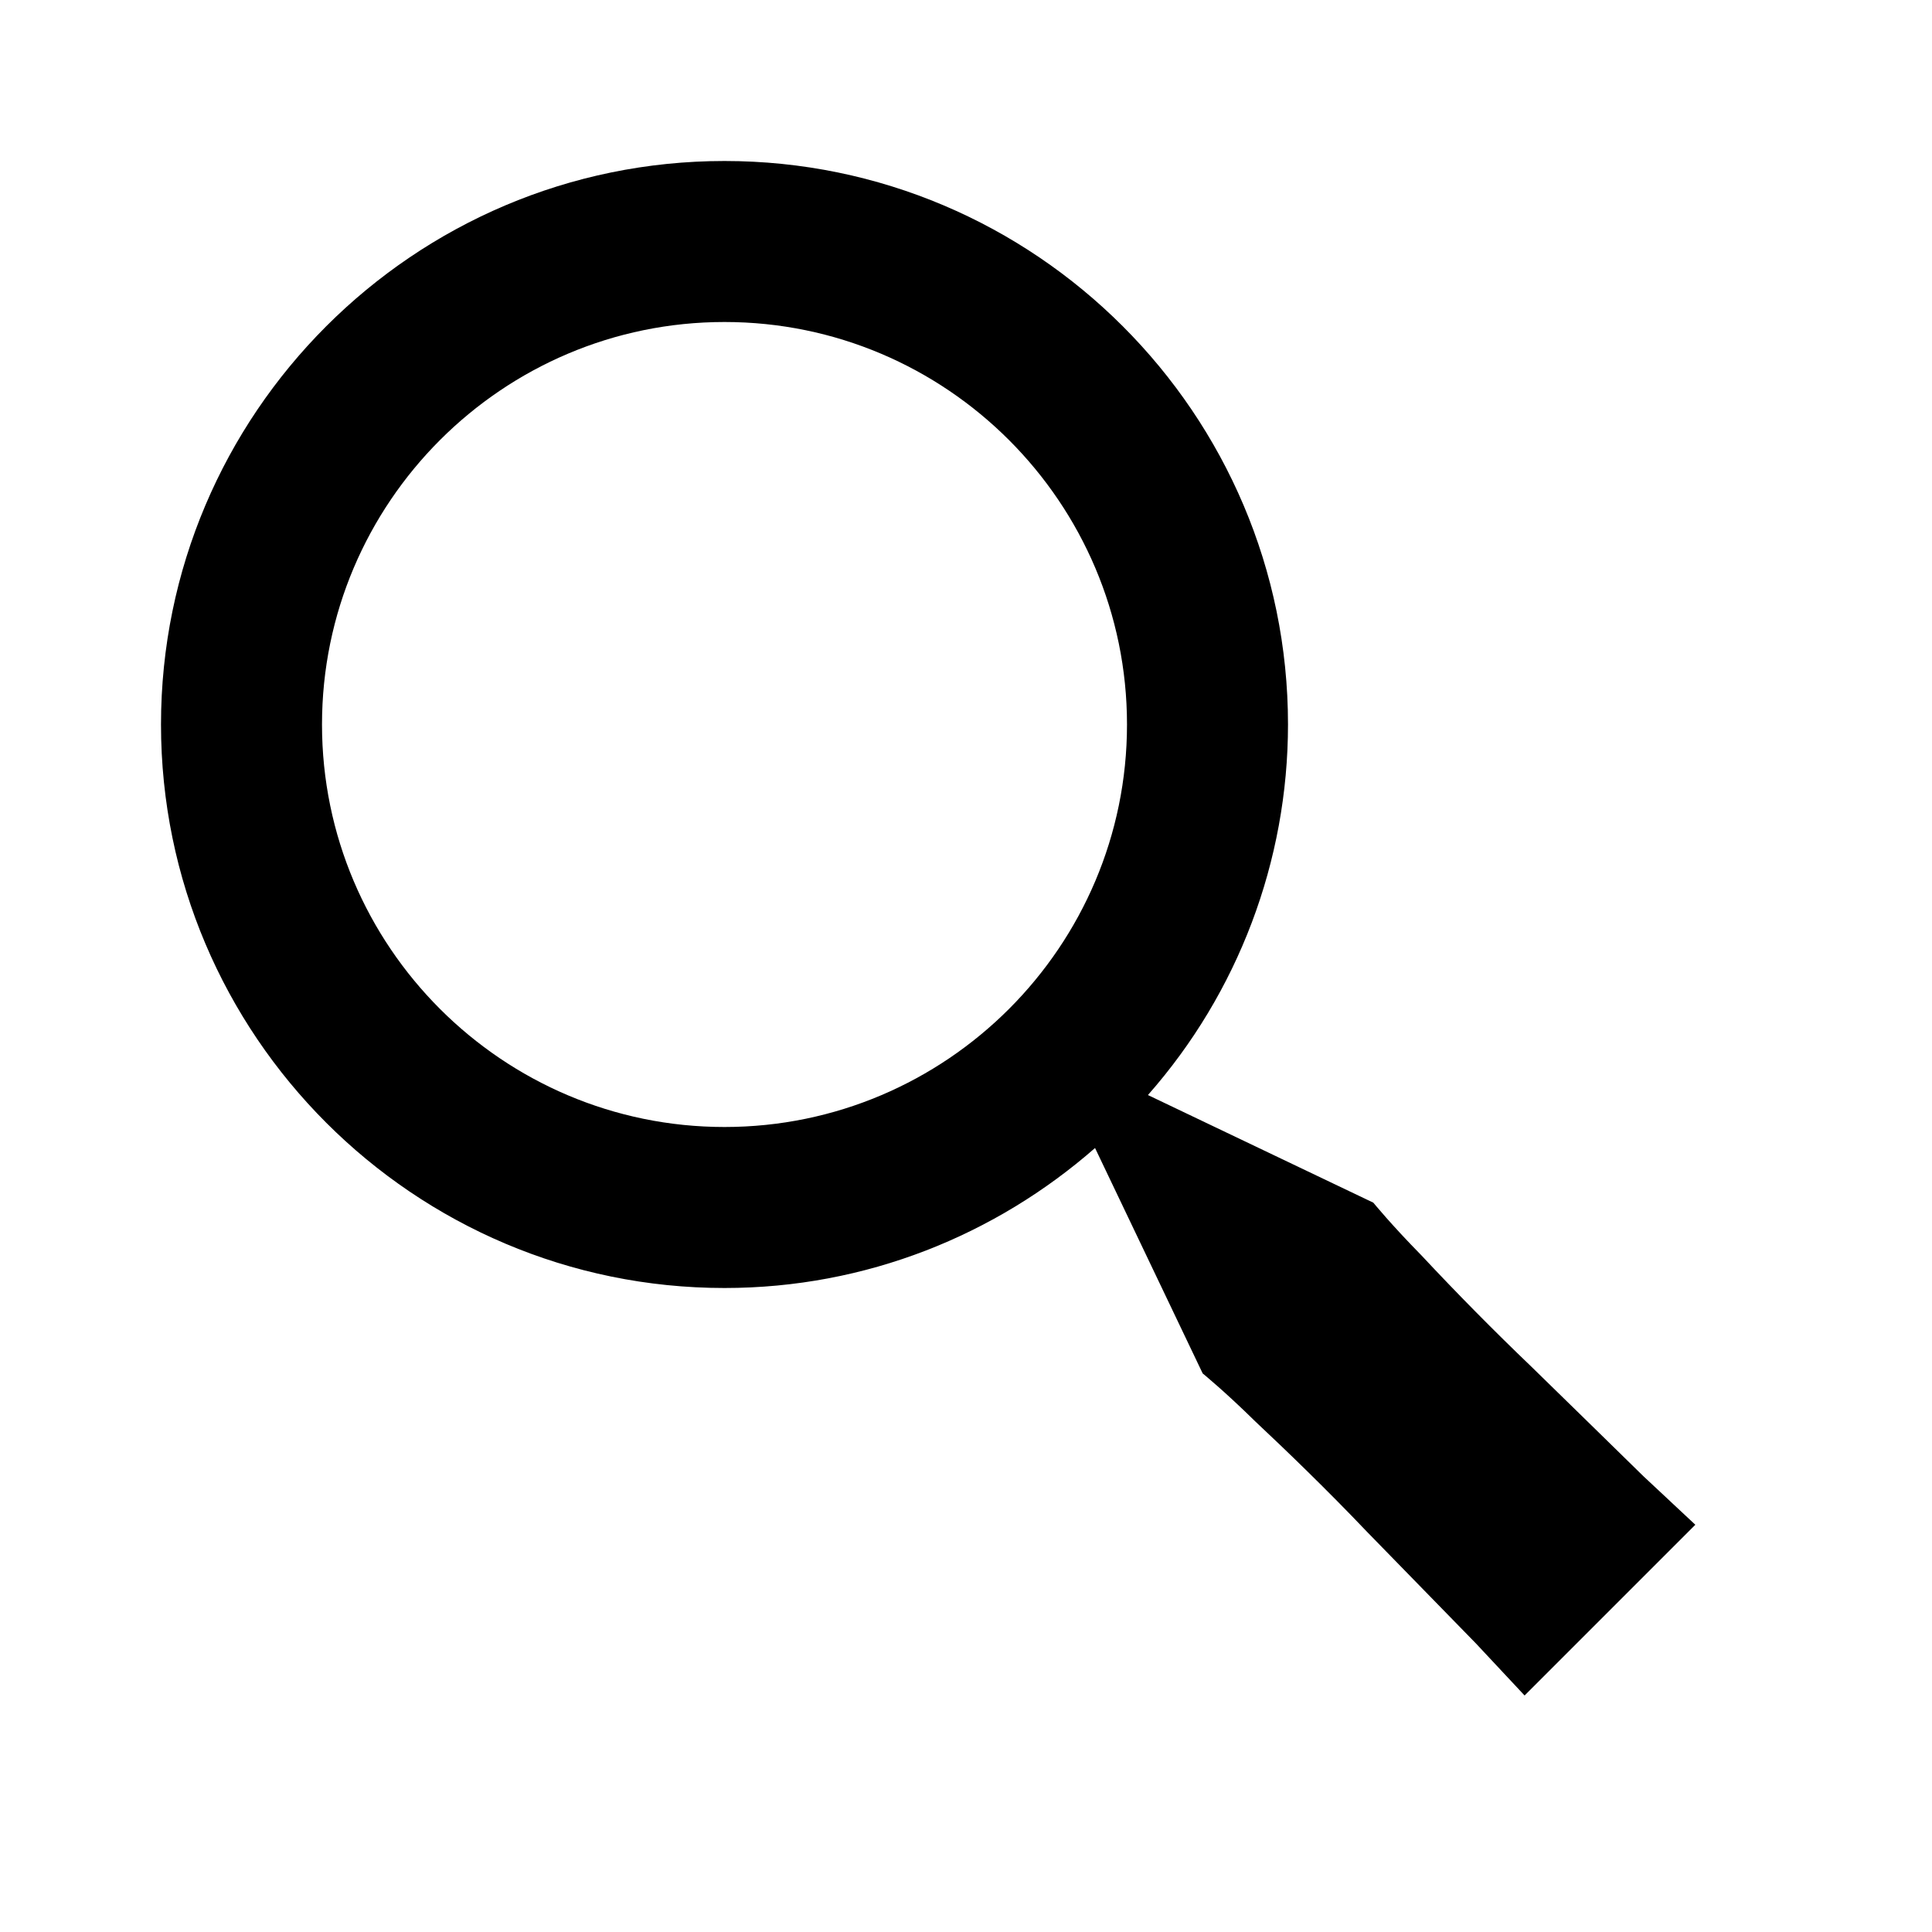
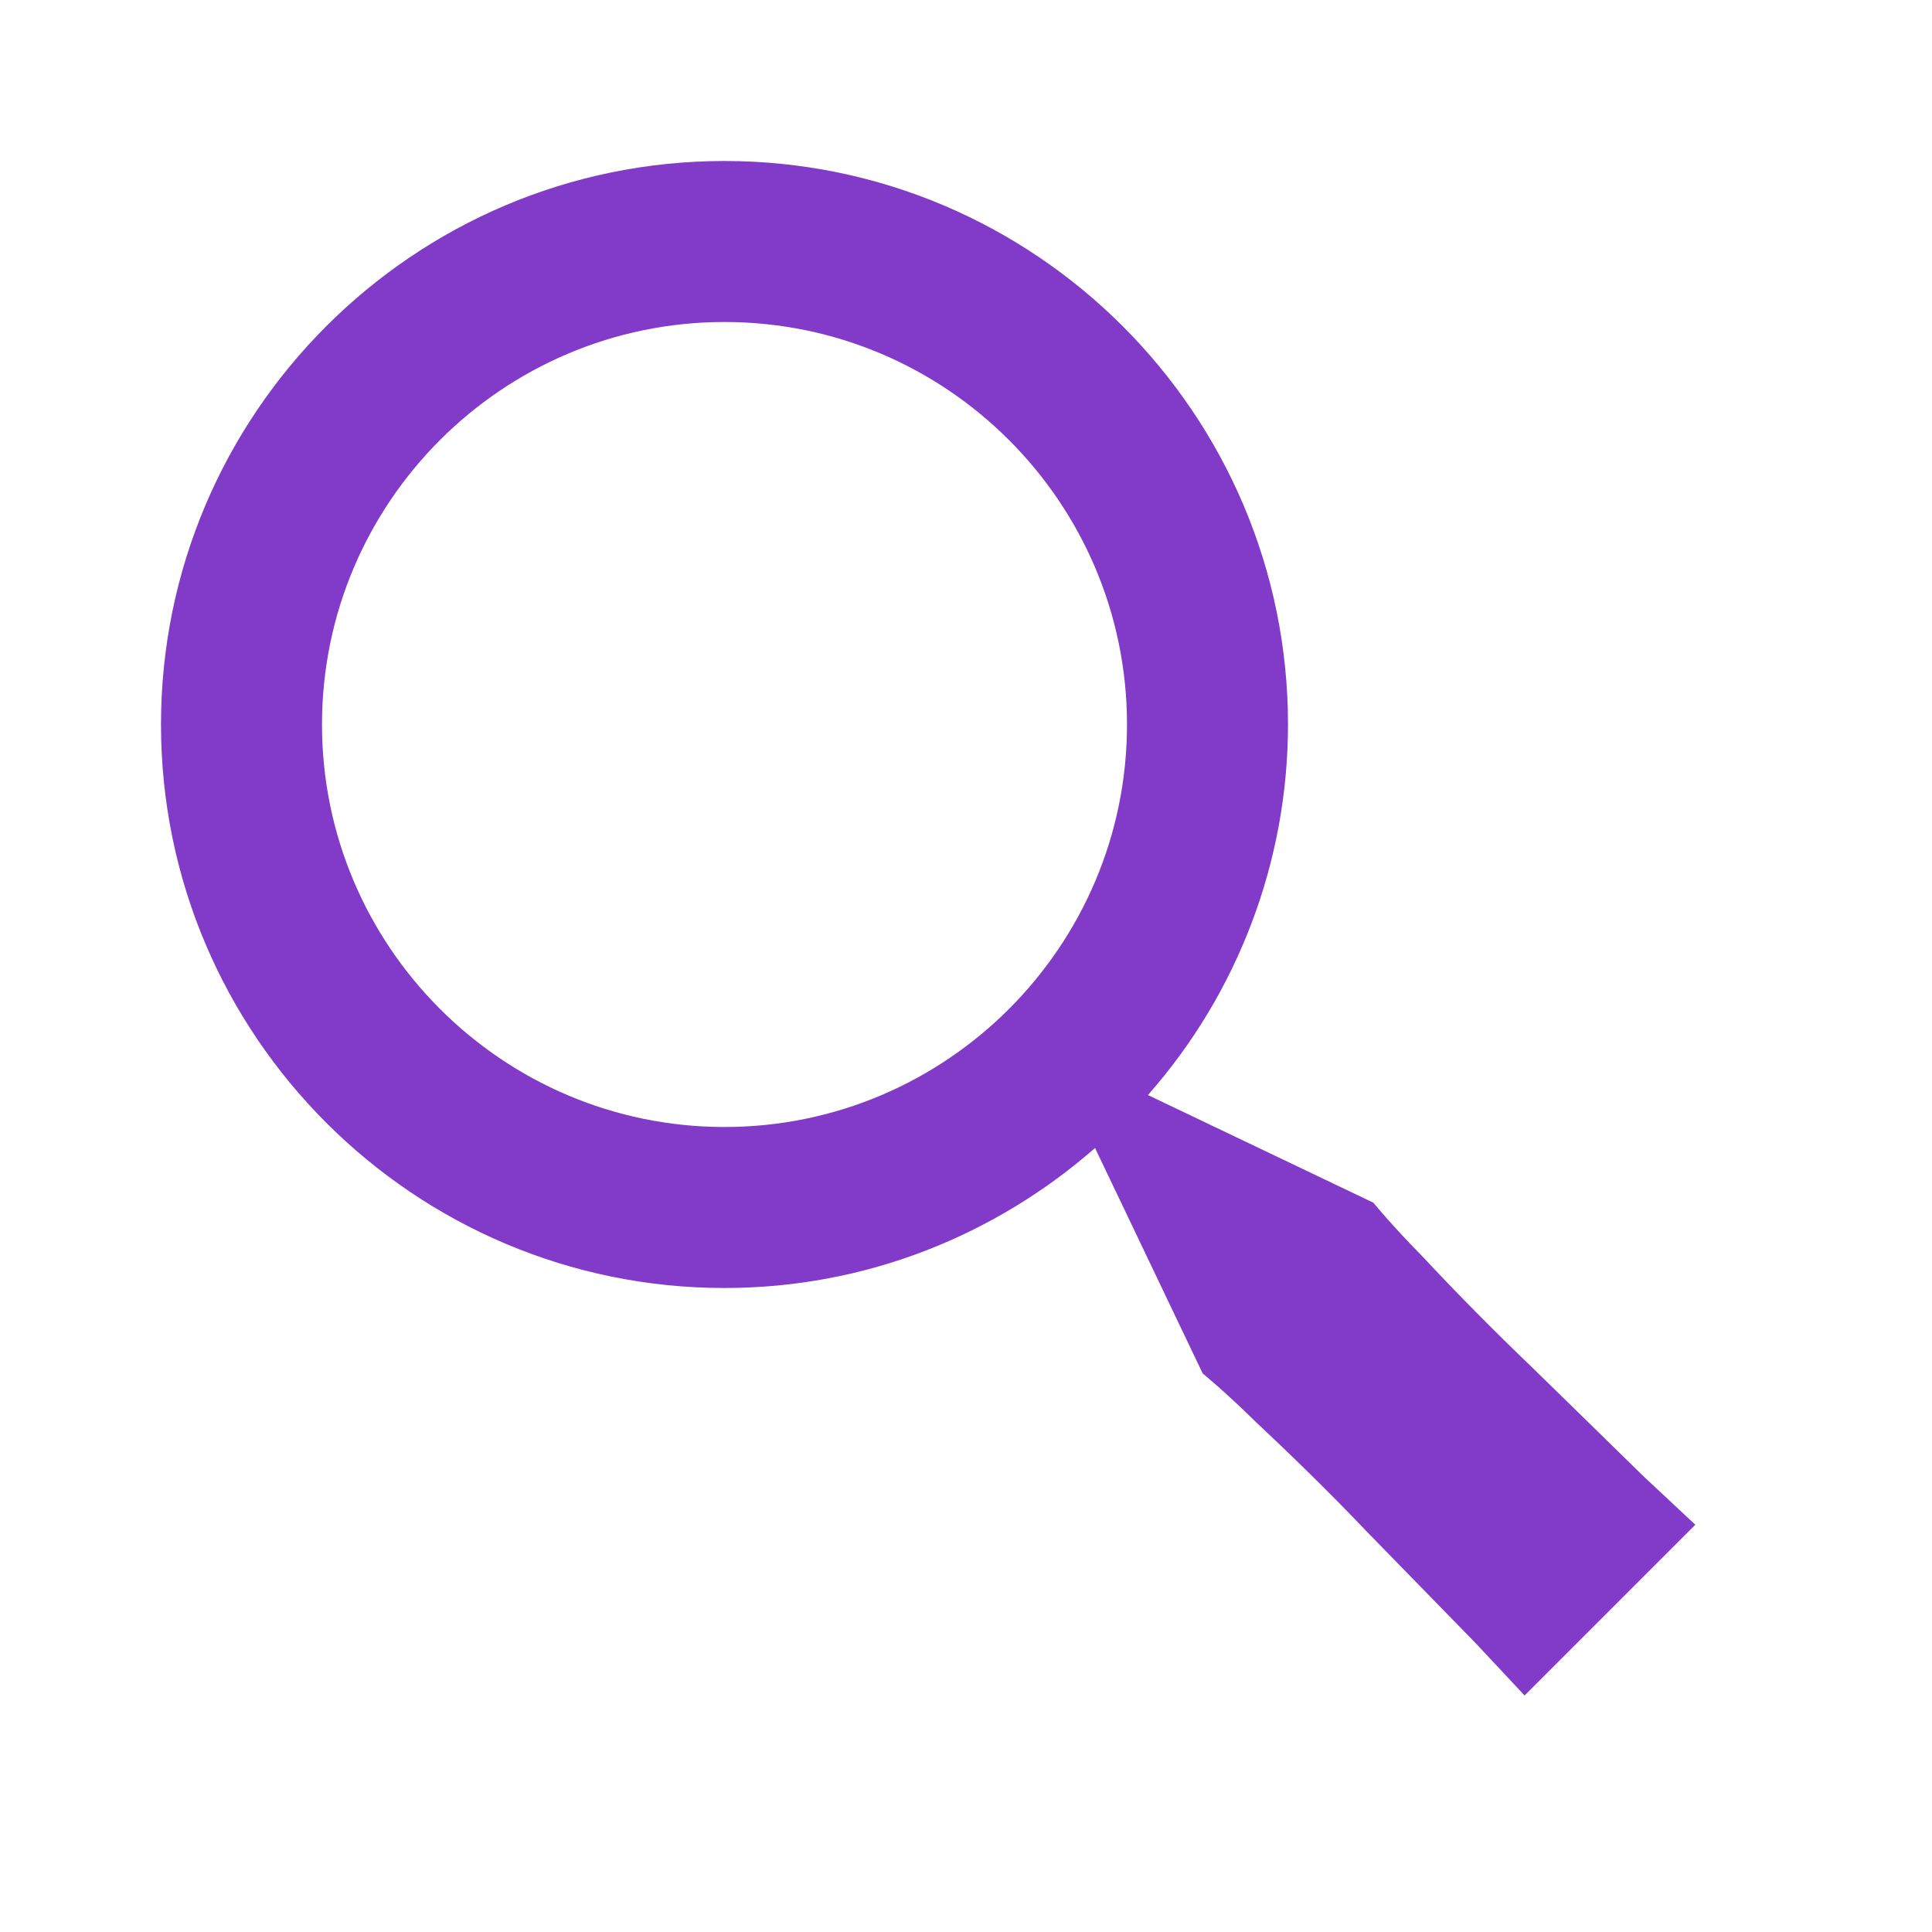
- <svg xmlns="http://www.w3.org/2000/svg" width="24" height="24" viewBox="0 0 24 24">
+ <svg xmlns="http://www.w3.org/2000/svg" width="24" height="24" viewBox="0 0 24 24" fill="#813BC8">
  <path d="M19.023 16.977a35.13 35.13 0 0 1-1.367-1.384c-.372-.378-.596-.653-.596-.653l-2.8-1.337A6.962 6.962 0 0 0 16 9c0-3.859-3.14-7-7-7S2 5.141 2 9s3.14 7 7 7c1.763 0 3.37-.66 4.603-1.739l1.337 2.8s.275.224.653.596c.387.363.896.854 1.384 1.367l1.358 1.392.604.646 2.121-2.121-.646-.604c-.379-.372-.885-.866-1.391-1.36zM9 14c-2.757 0-5-2.243-5-5s2.243-5 5-5 5 2.243 5 5-2.243 5-5 5z" />
</svg>
